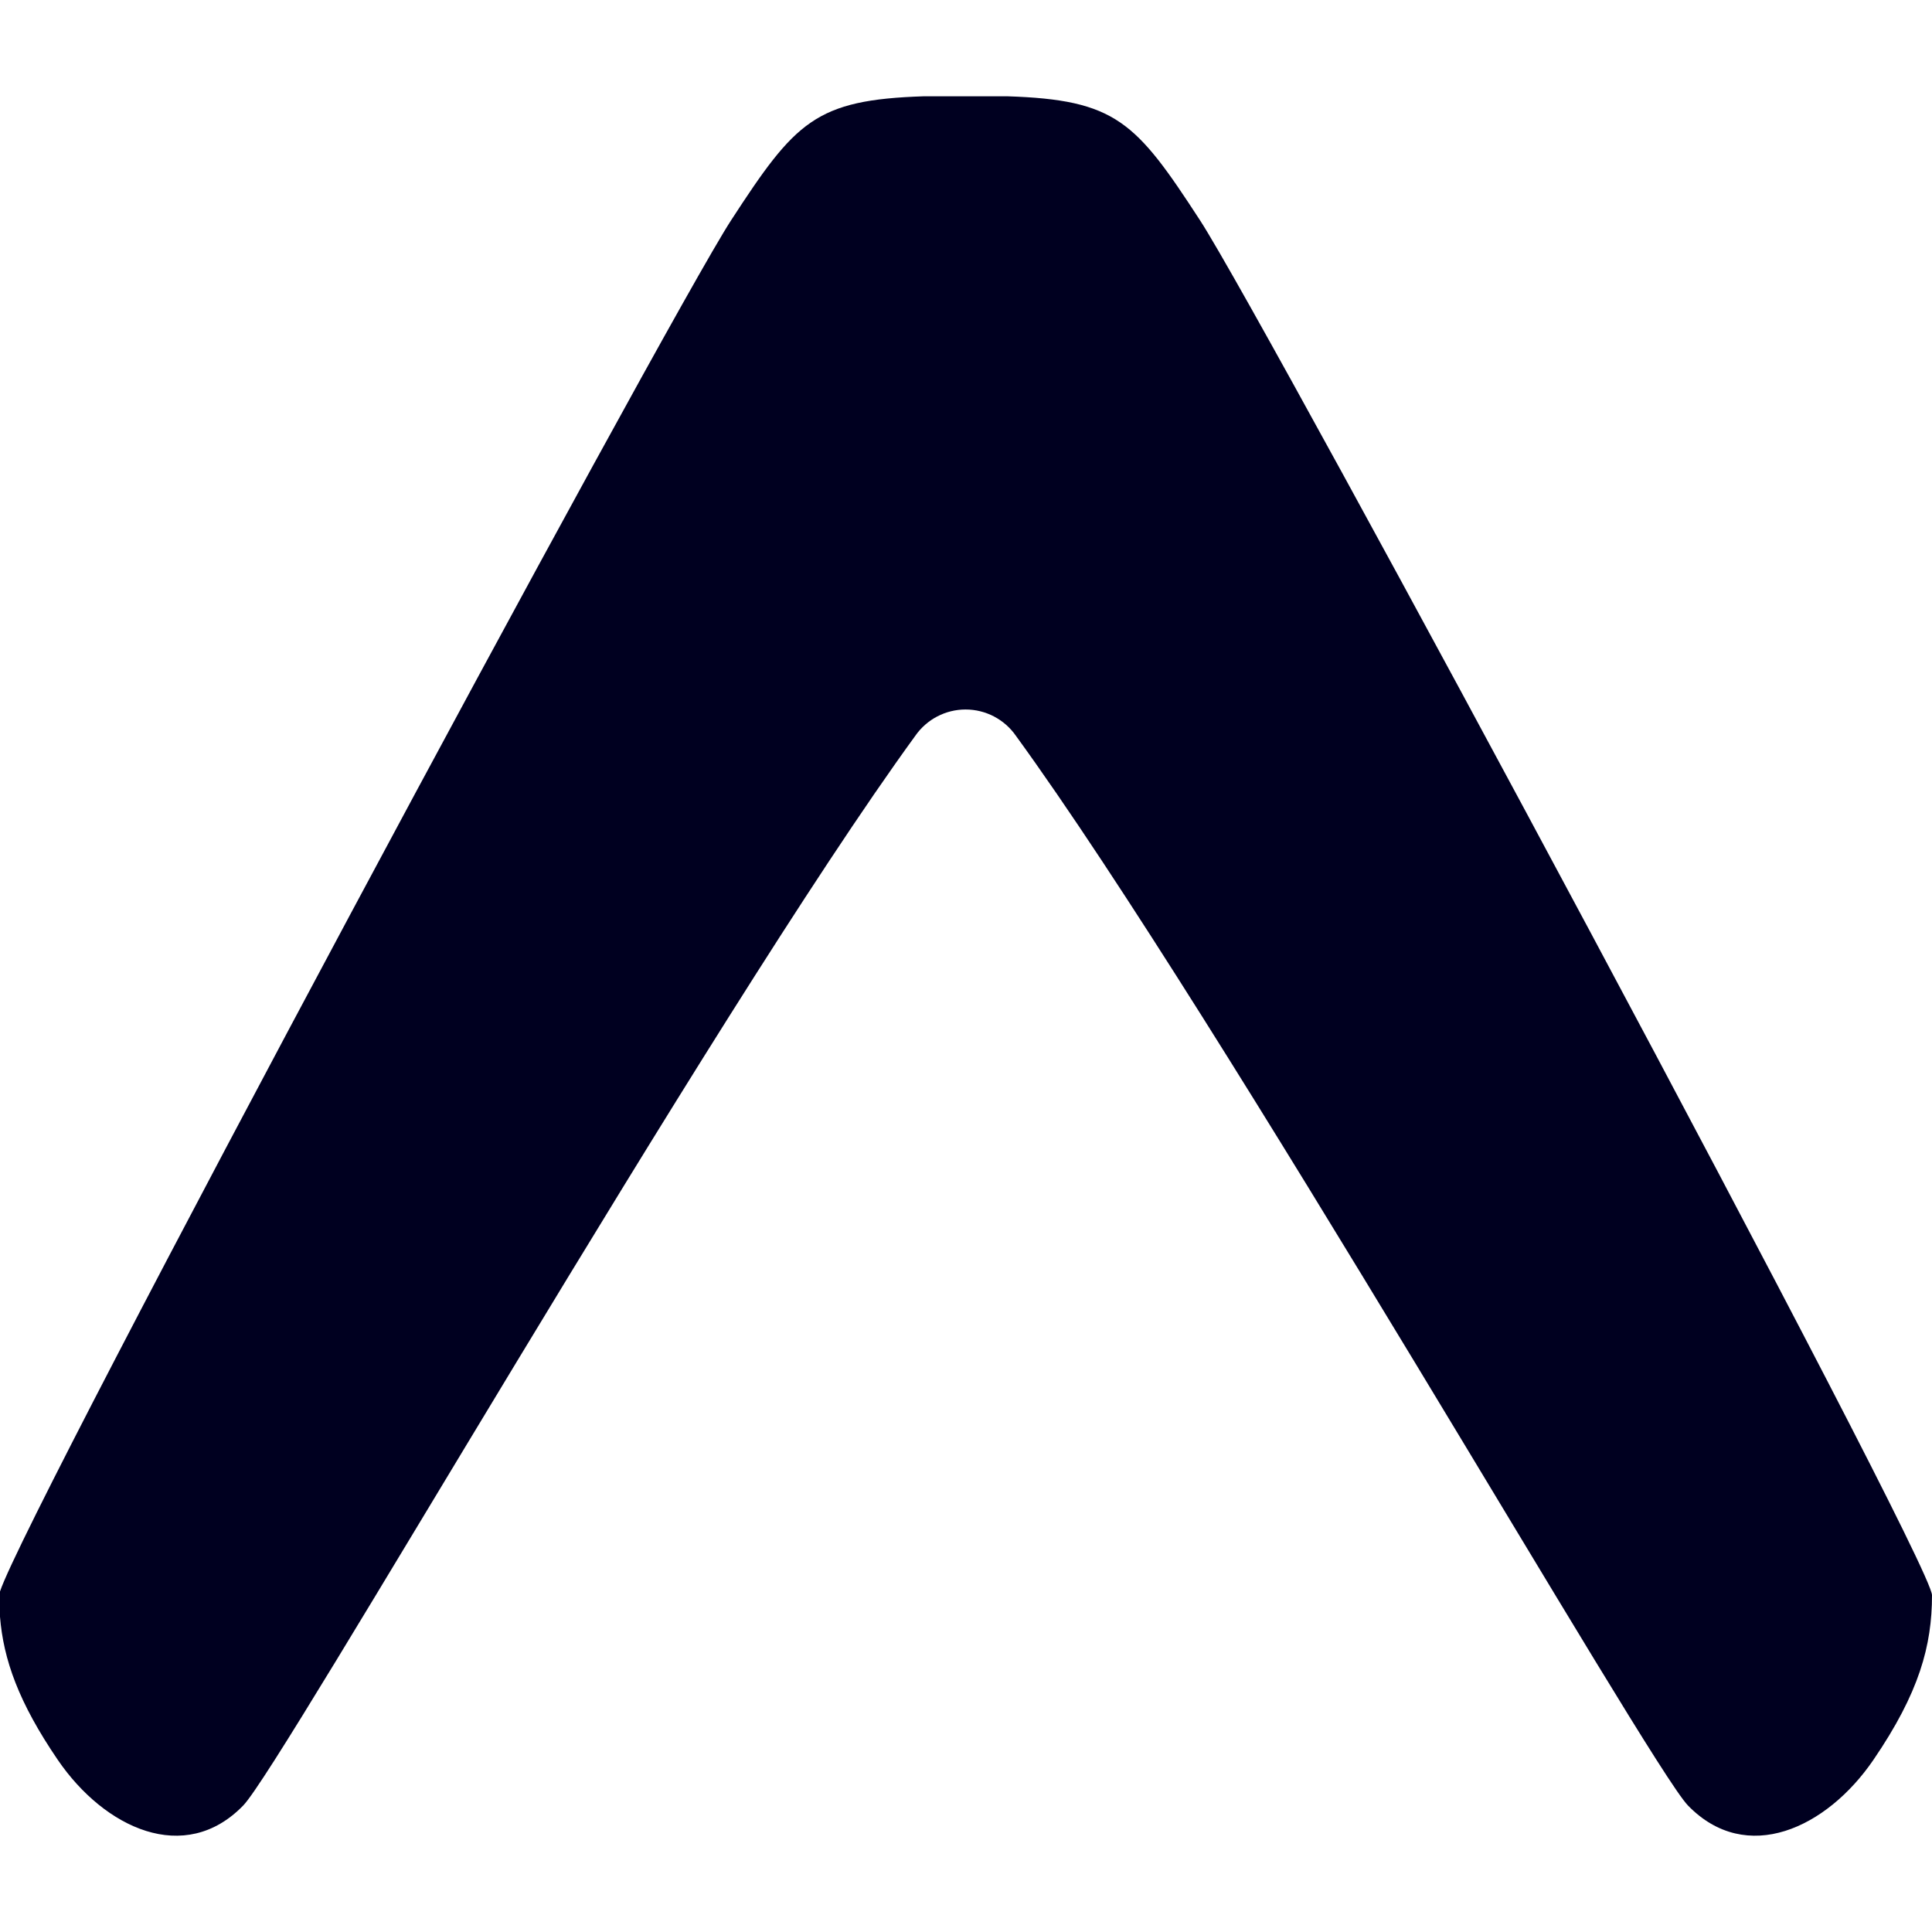
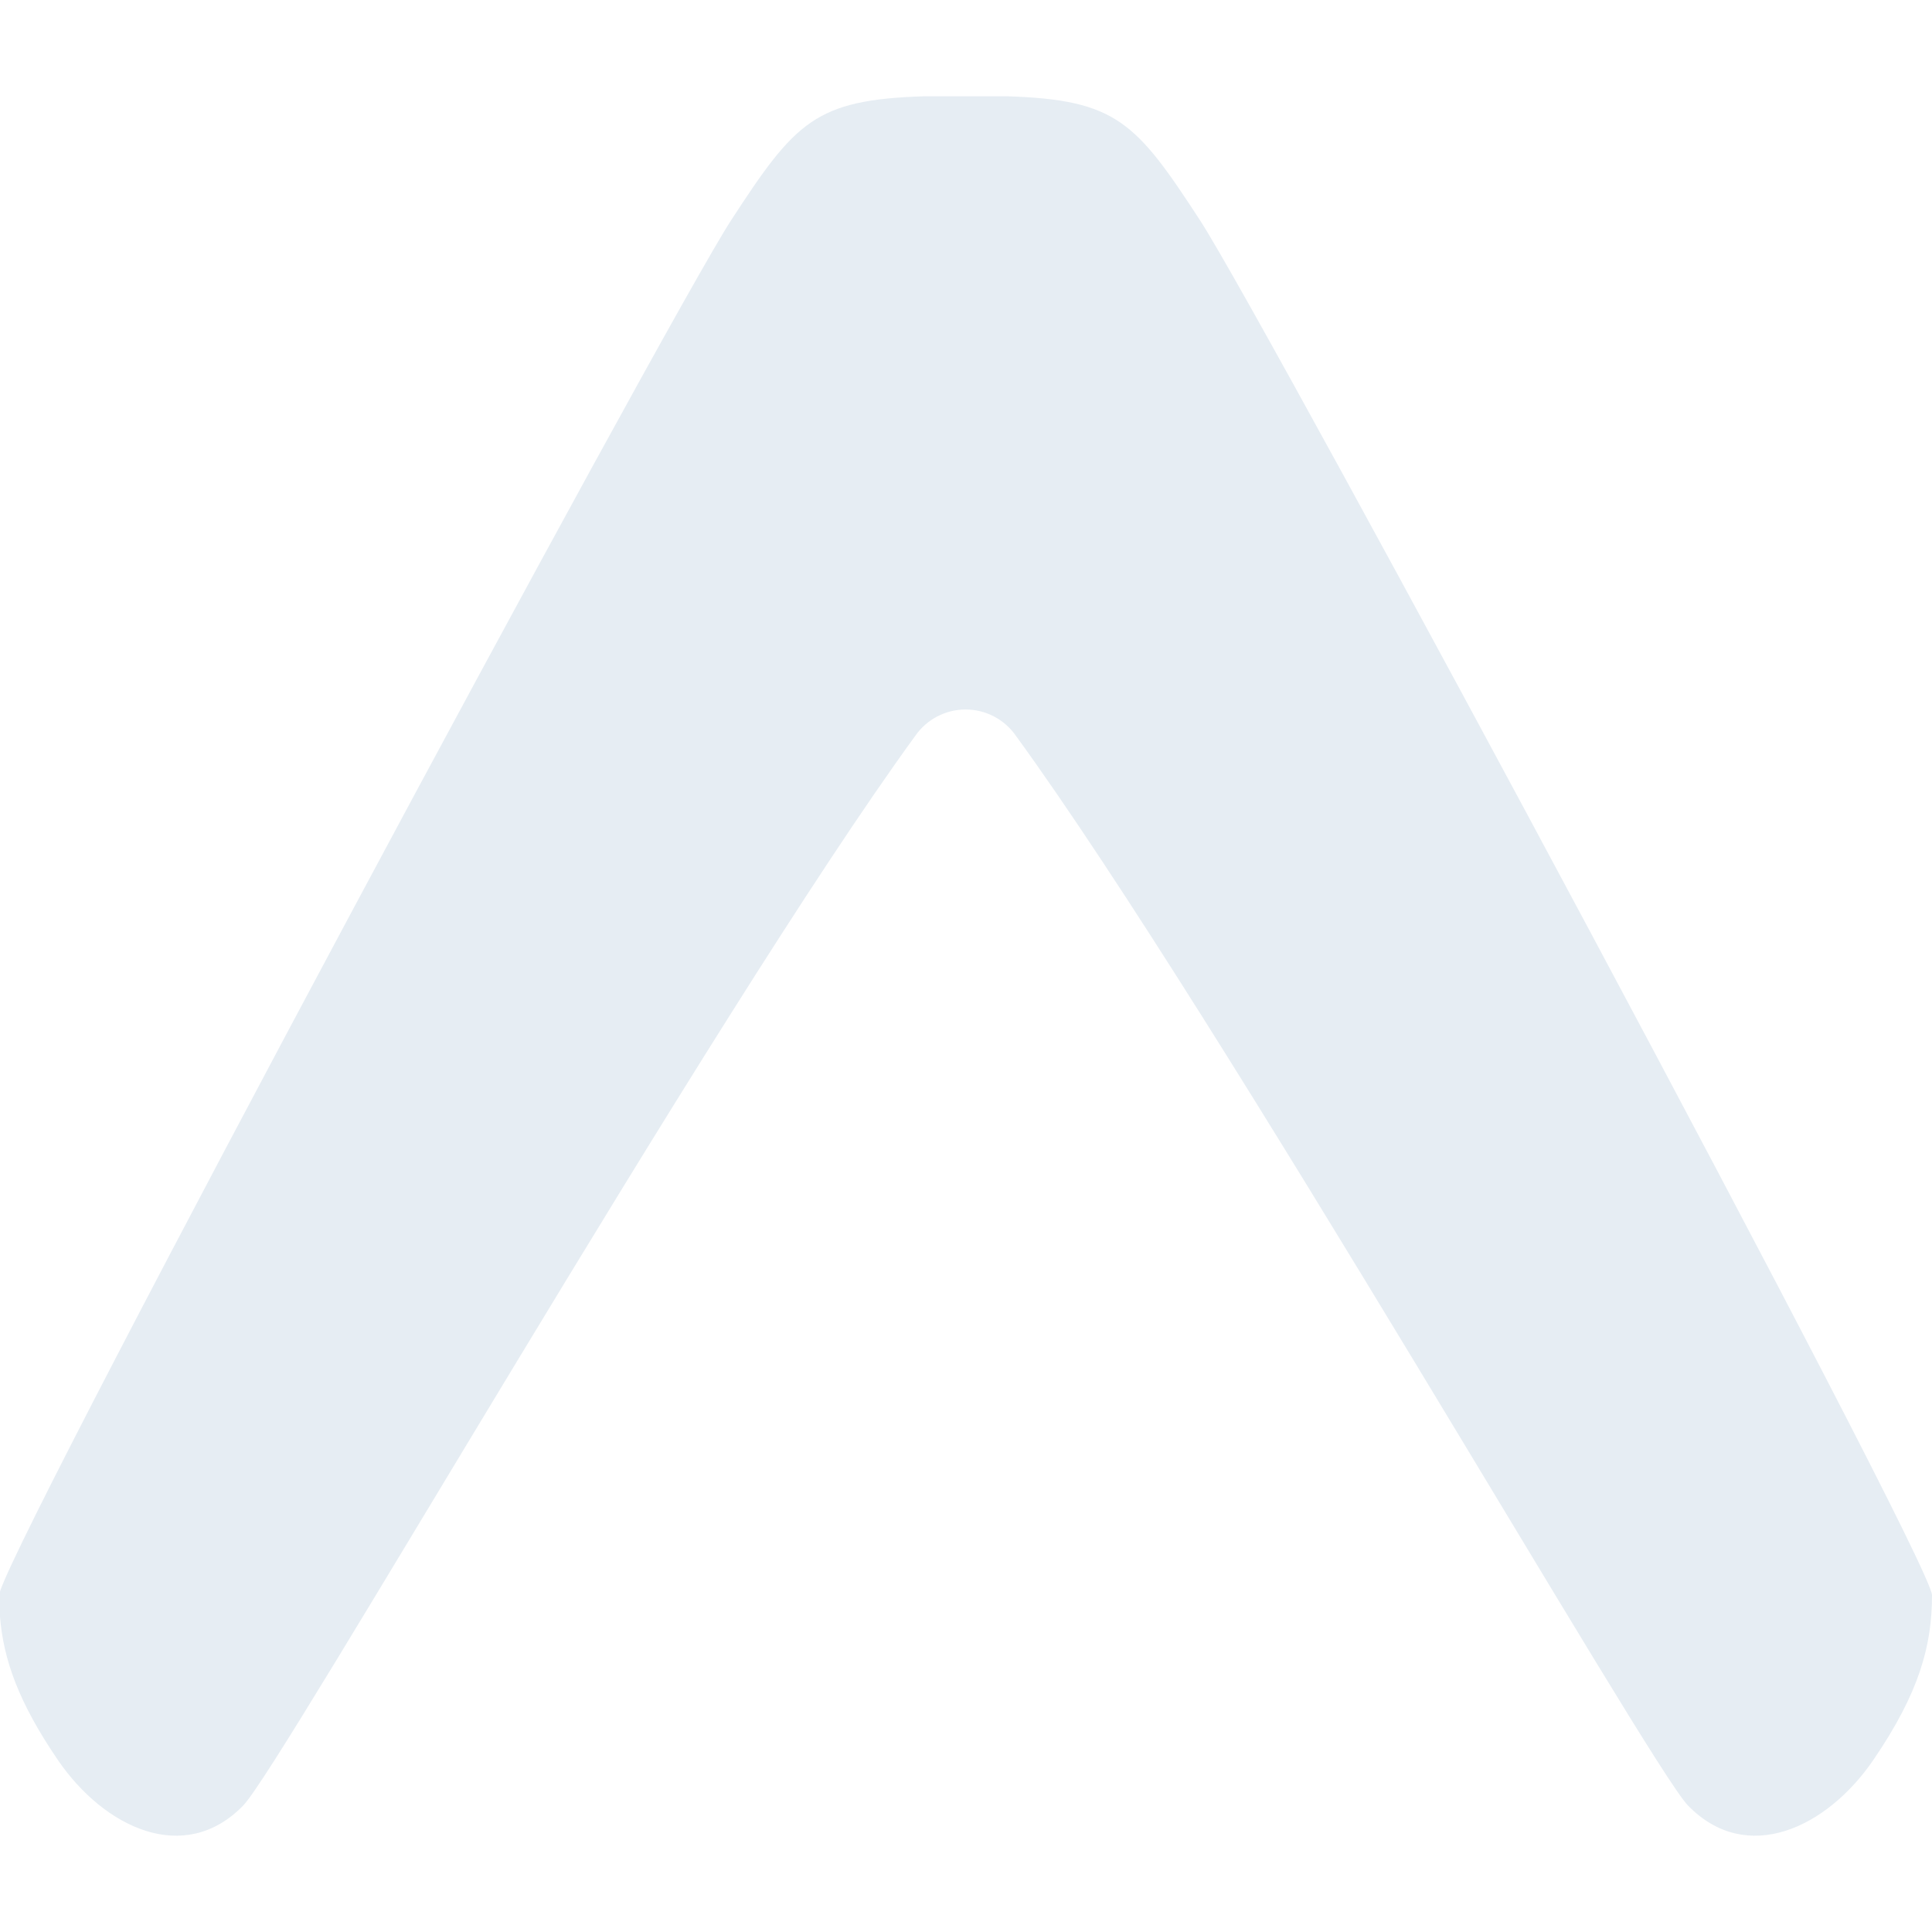
- <svg xmlns="http://www.w3.org/2000/svg" fill="#000020" role="img" viewBox="0 0 24 24">
+ <svg xmlns="http://www.w3.org/2000/svg" fill="#E6EDF3" role="img" viewBox="0 0 24 24">
  <path d="M0 20.084c.043.53.23 1.063.718 1.778.58.849 1.576 1.315 2.303.567.49-.505 5.794-9.776 8.35-13.29a.761.761 0 011.248 0c2.556 3.514 7.86 12.785 8.35 13.29.727.748 1.723.282 2.303-.567.57-.835.728-1.42.728-2.046 0-.426-8.26-15.798-9.092-17.078-.8-1.23-1.044-1.498-2.397-1.542h-1.032c-1.353.044-1.597.311-2.398 1.542C8.267 3.991.33 18.758 0 19.77Z" />
</svg>
